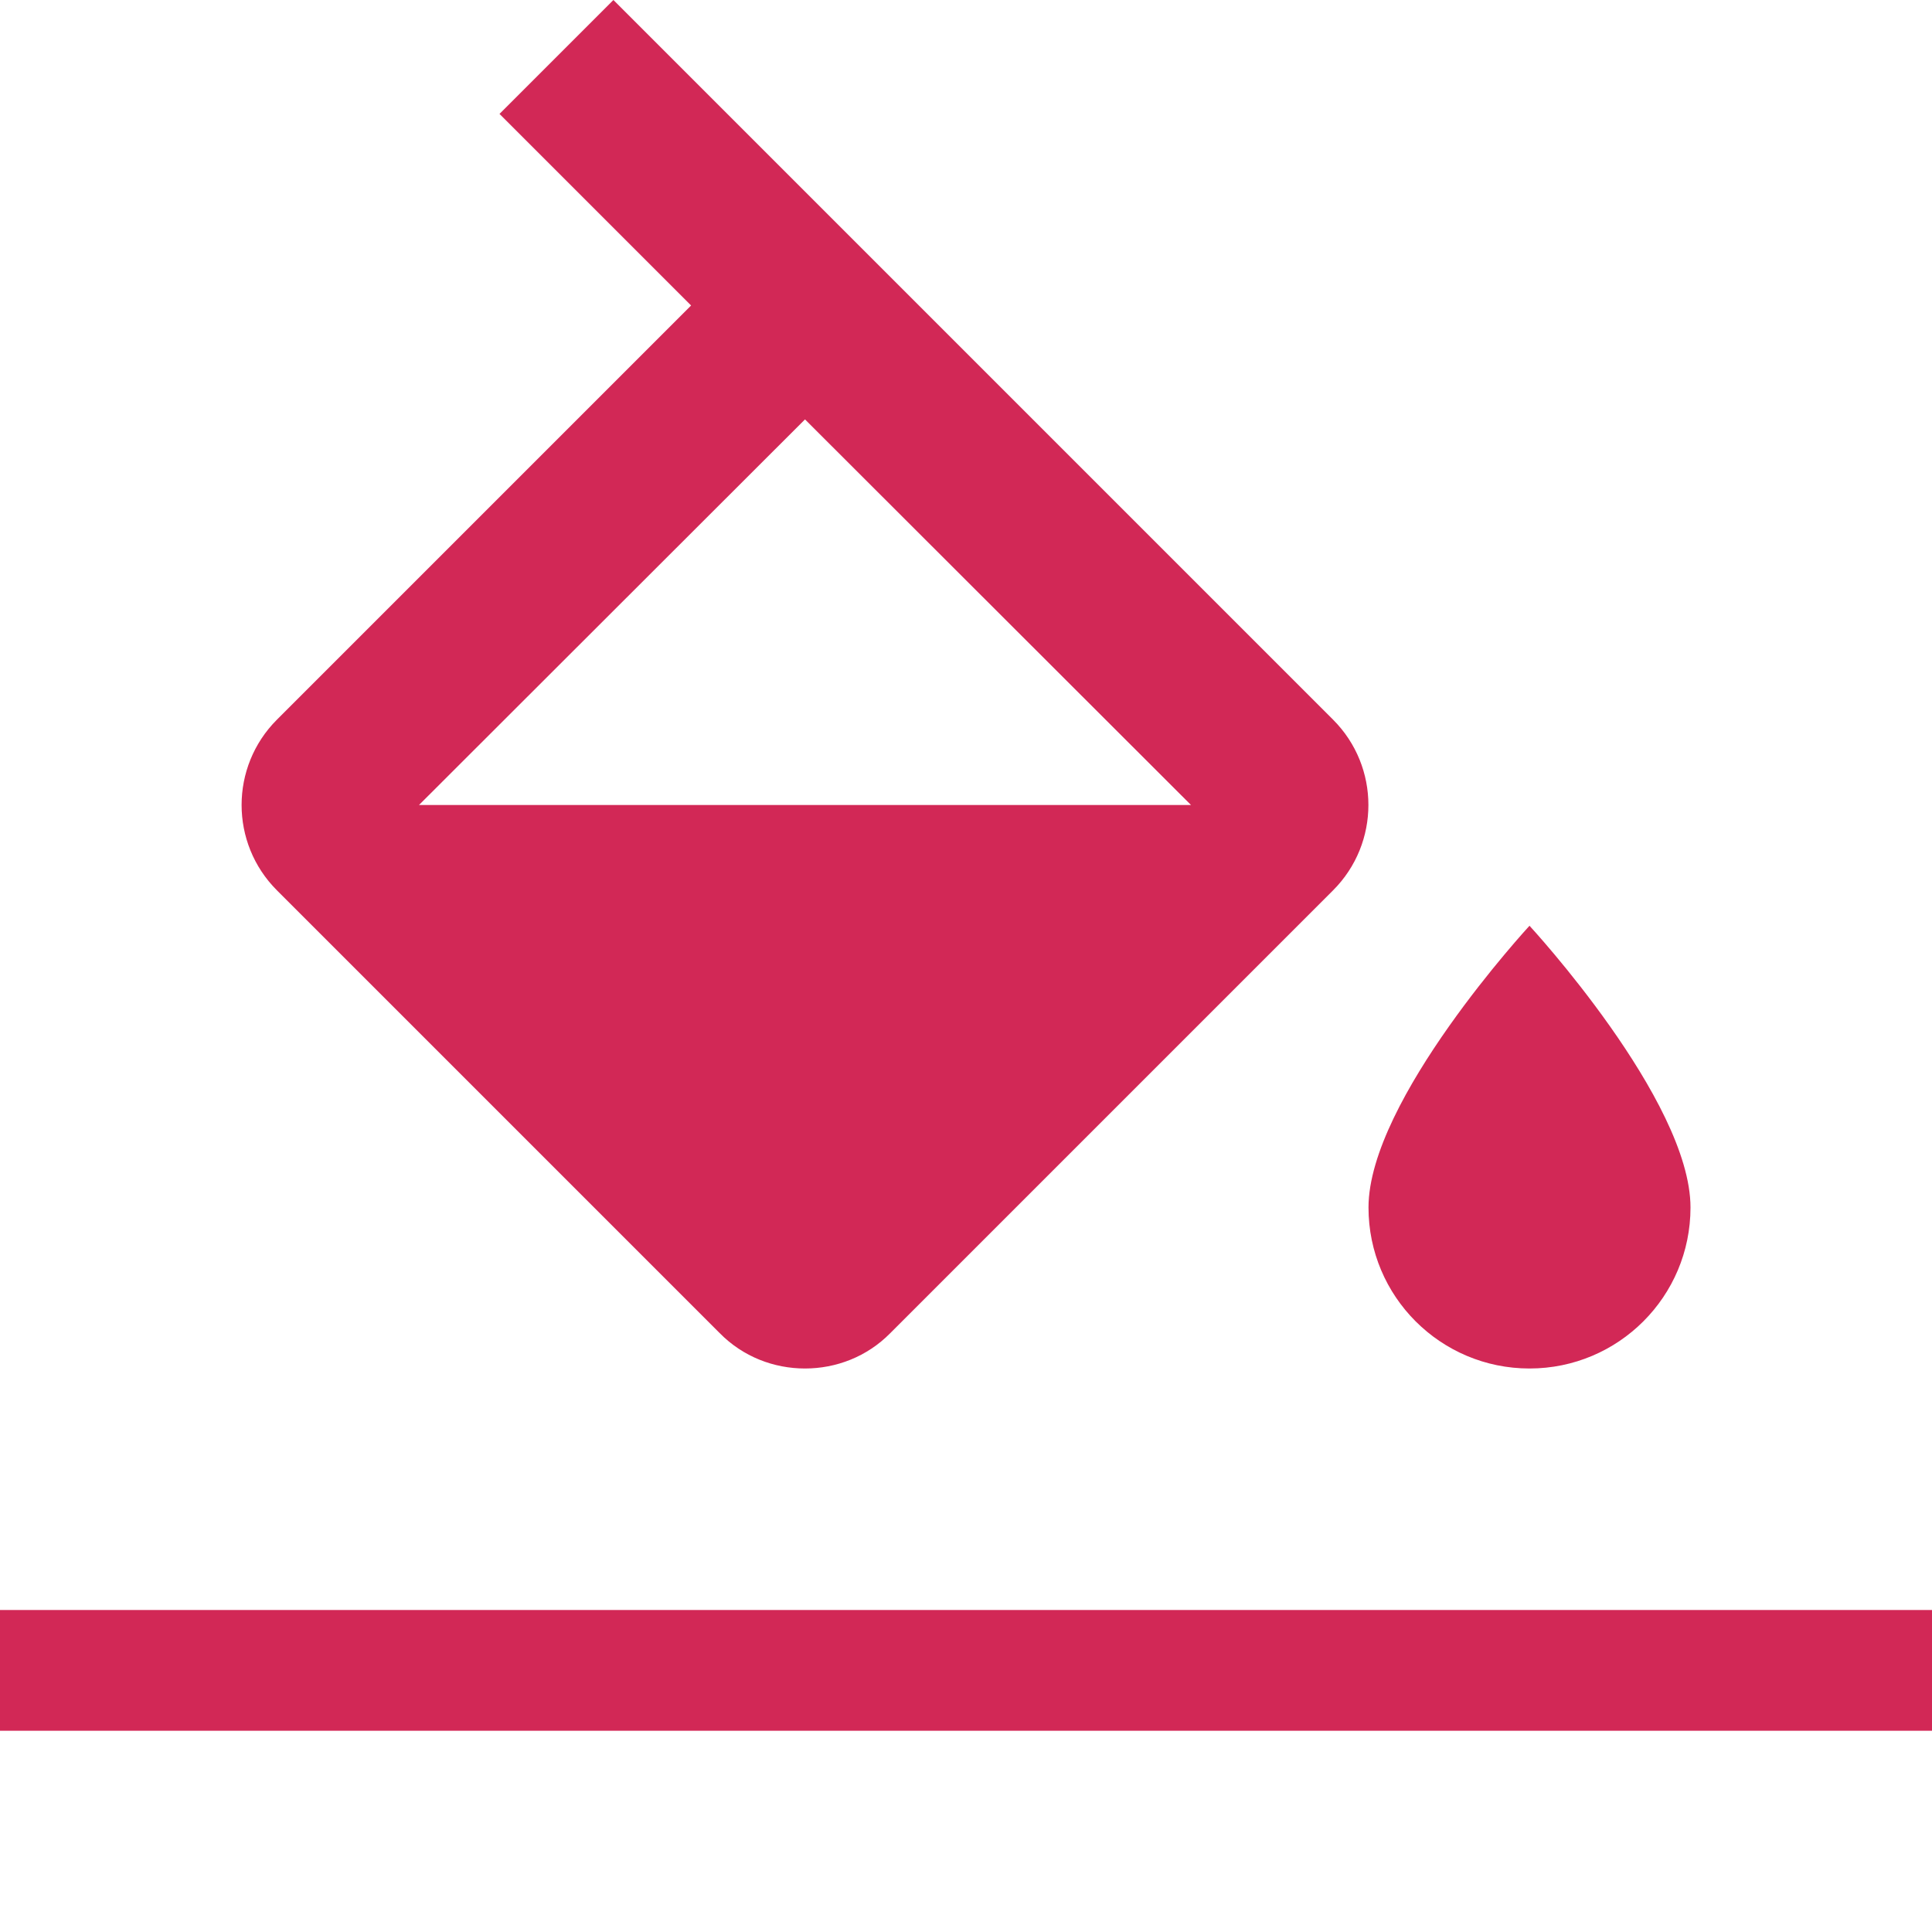
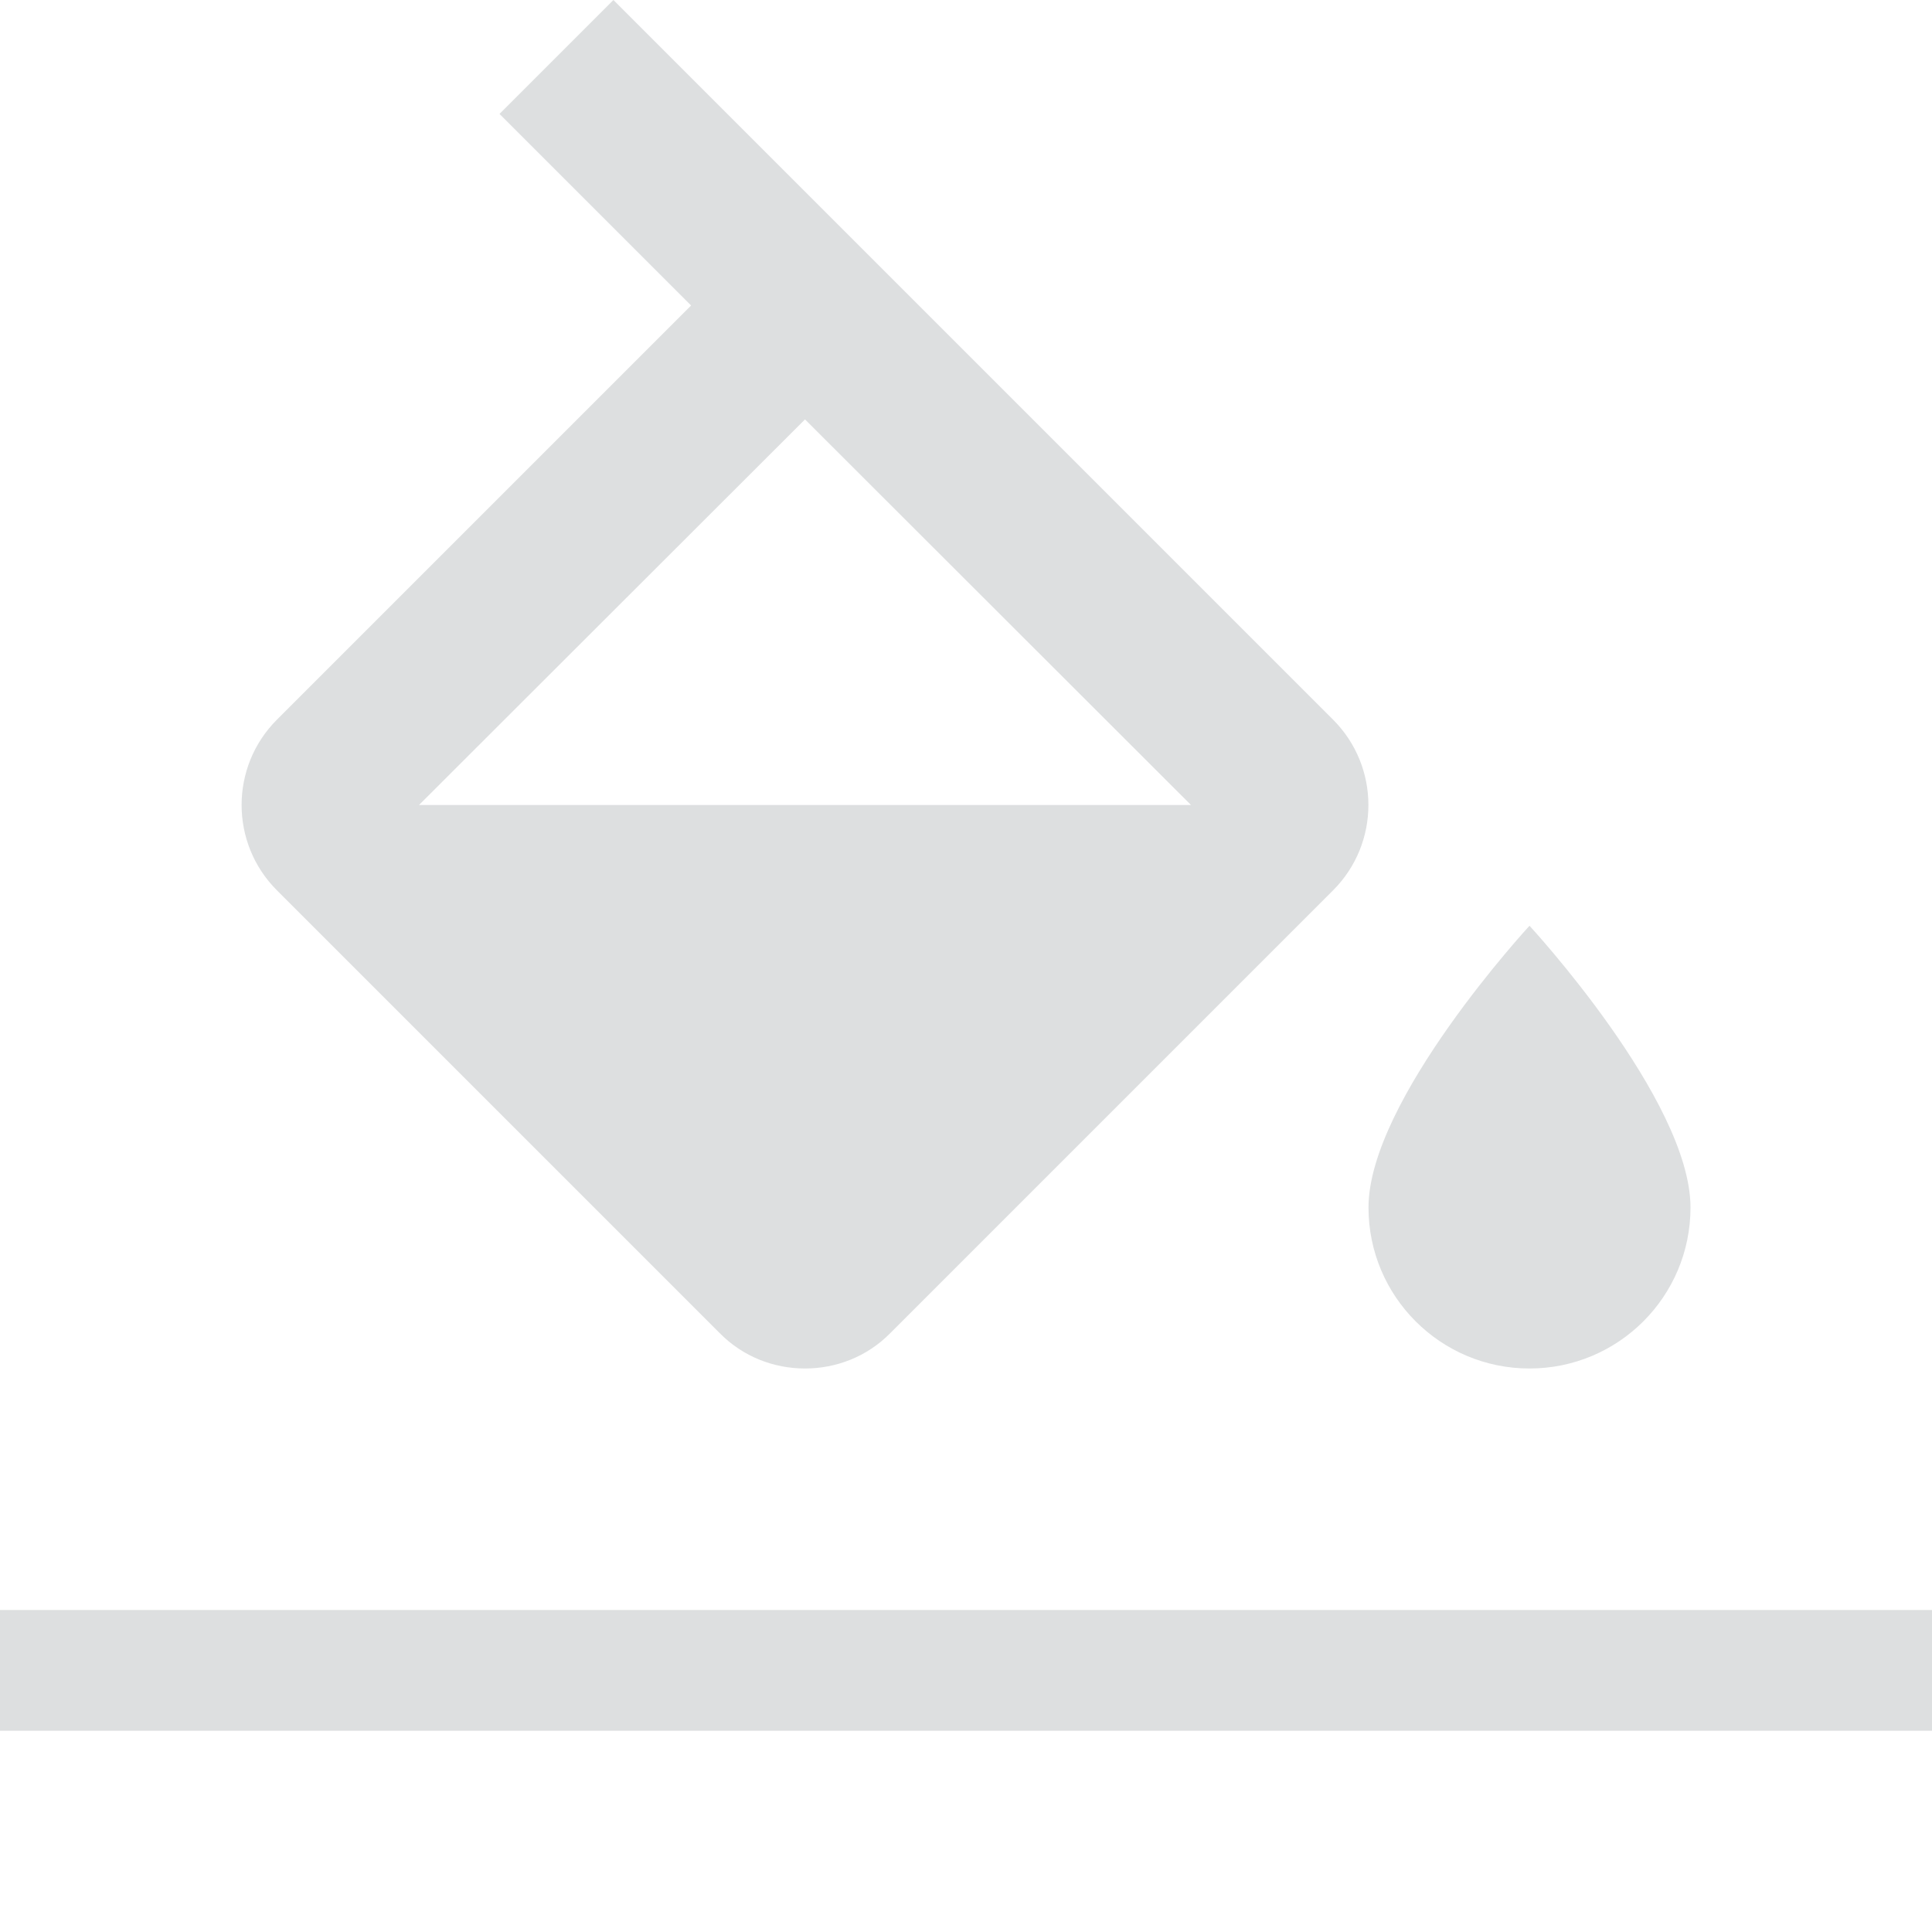
- <svg xmlns="http://www.w3.org/2000/svg" version="1.0" id="Layer_1" x="0px" y="0px" width="48px" height="48px" viewBox="0 0 48 48" enable-background="new 0 0 48 48" xml:space="preserve" fill="#d22856">
+ <svg xmlns="http://www.w3.org/2000/svg" version="1.0" id="Layer_1" x="0px" y="0px" width="48px" height="48px" viewBox="0 0 48 48" enable-background="new 0 0 48 48" xml:space="preserve" fill="#dddfe0">
  <path fill="none" d="M0,0h48v48H0V0z" />
  <path d="M33.12,17.88L15.24,0l-2.83,2.83l4.76,4.76L6.88,17.88c-1.17,1.17-1.17,3.07,0,4.24l11,11C18.46,33.71,19.23,34,20,34 s1.54-0.29,2.12-0.88l11-11C34.29,20.95,34.29,19.05,33.12,17.88z M10.41,20L20,10.42L29.59,20H10.41z M38,23c0,0-4,4.33-4,7 c0,2.21,1.79,4,4,4s4-1.79,4-4C42,27.33,38,23,38,23z" />
  <rect y="40" width="48" height="3" />
</svg>
